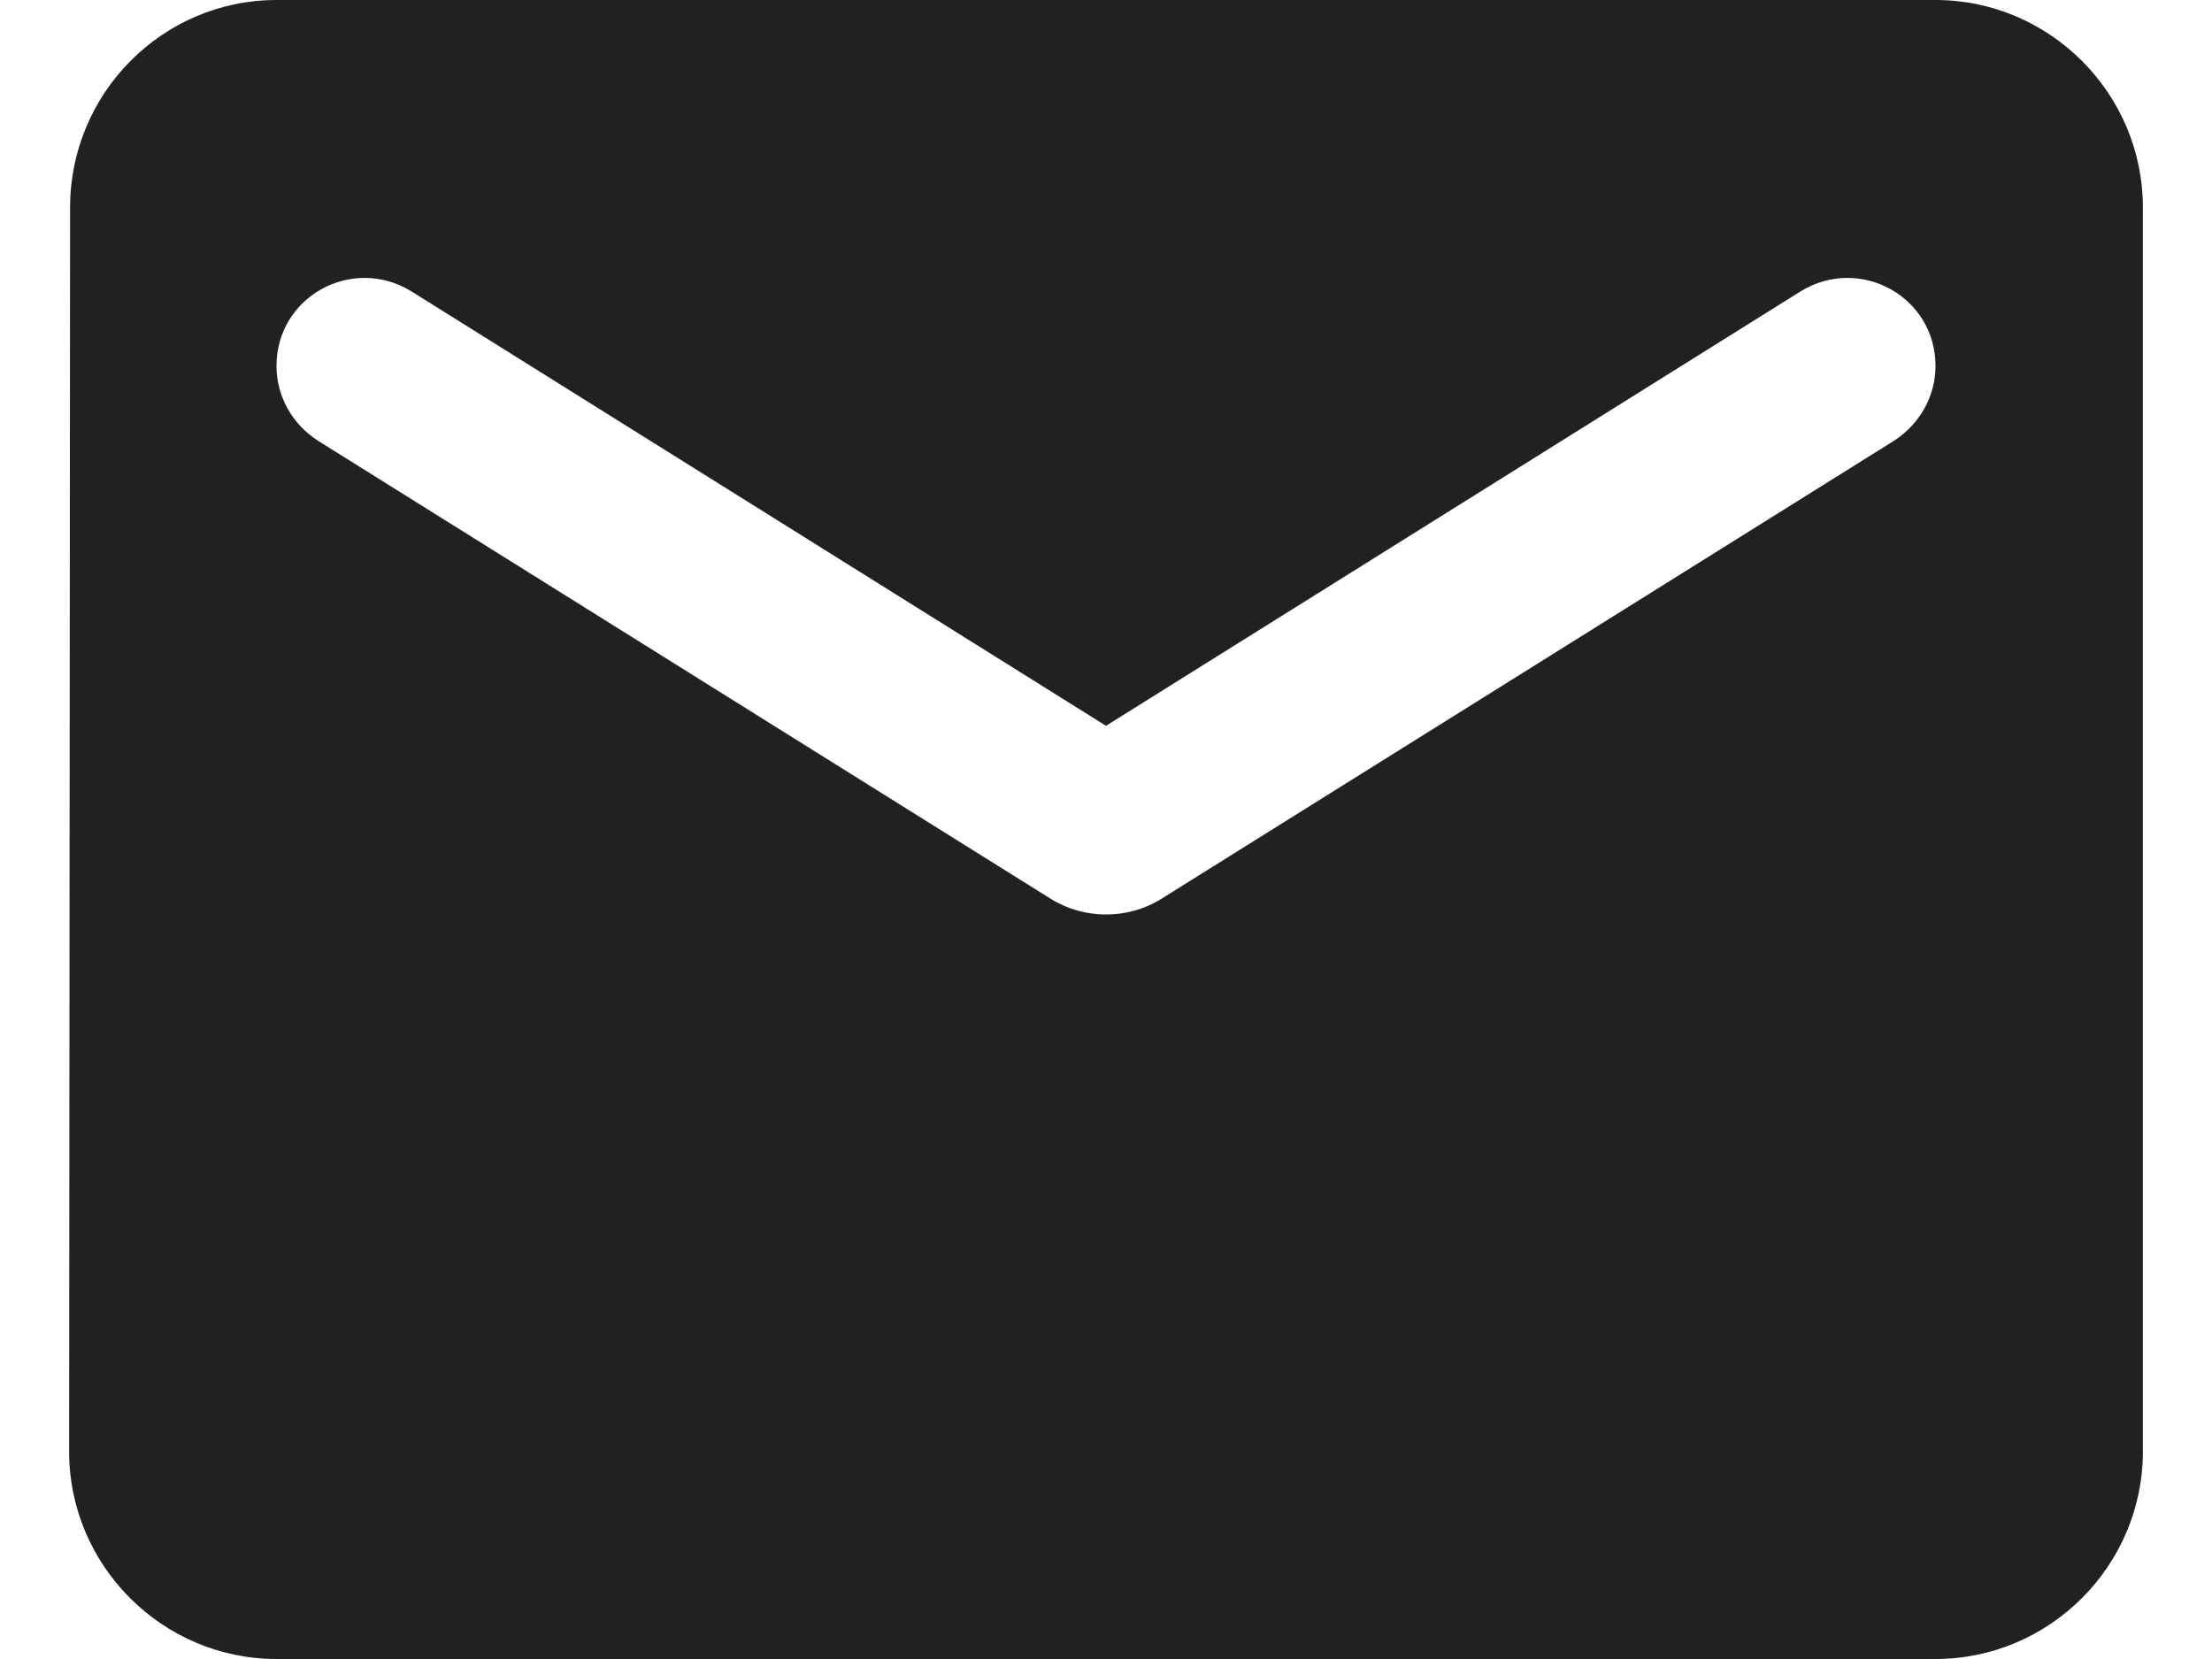
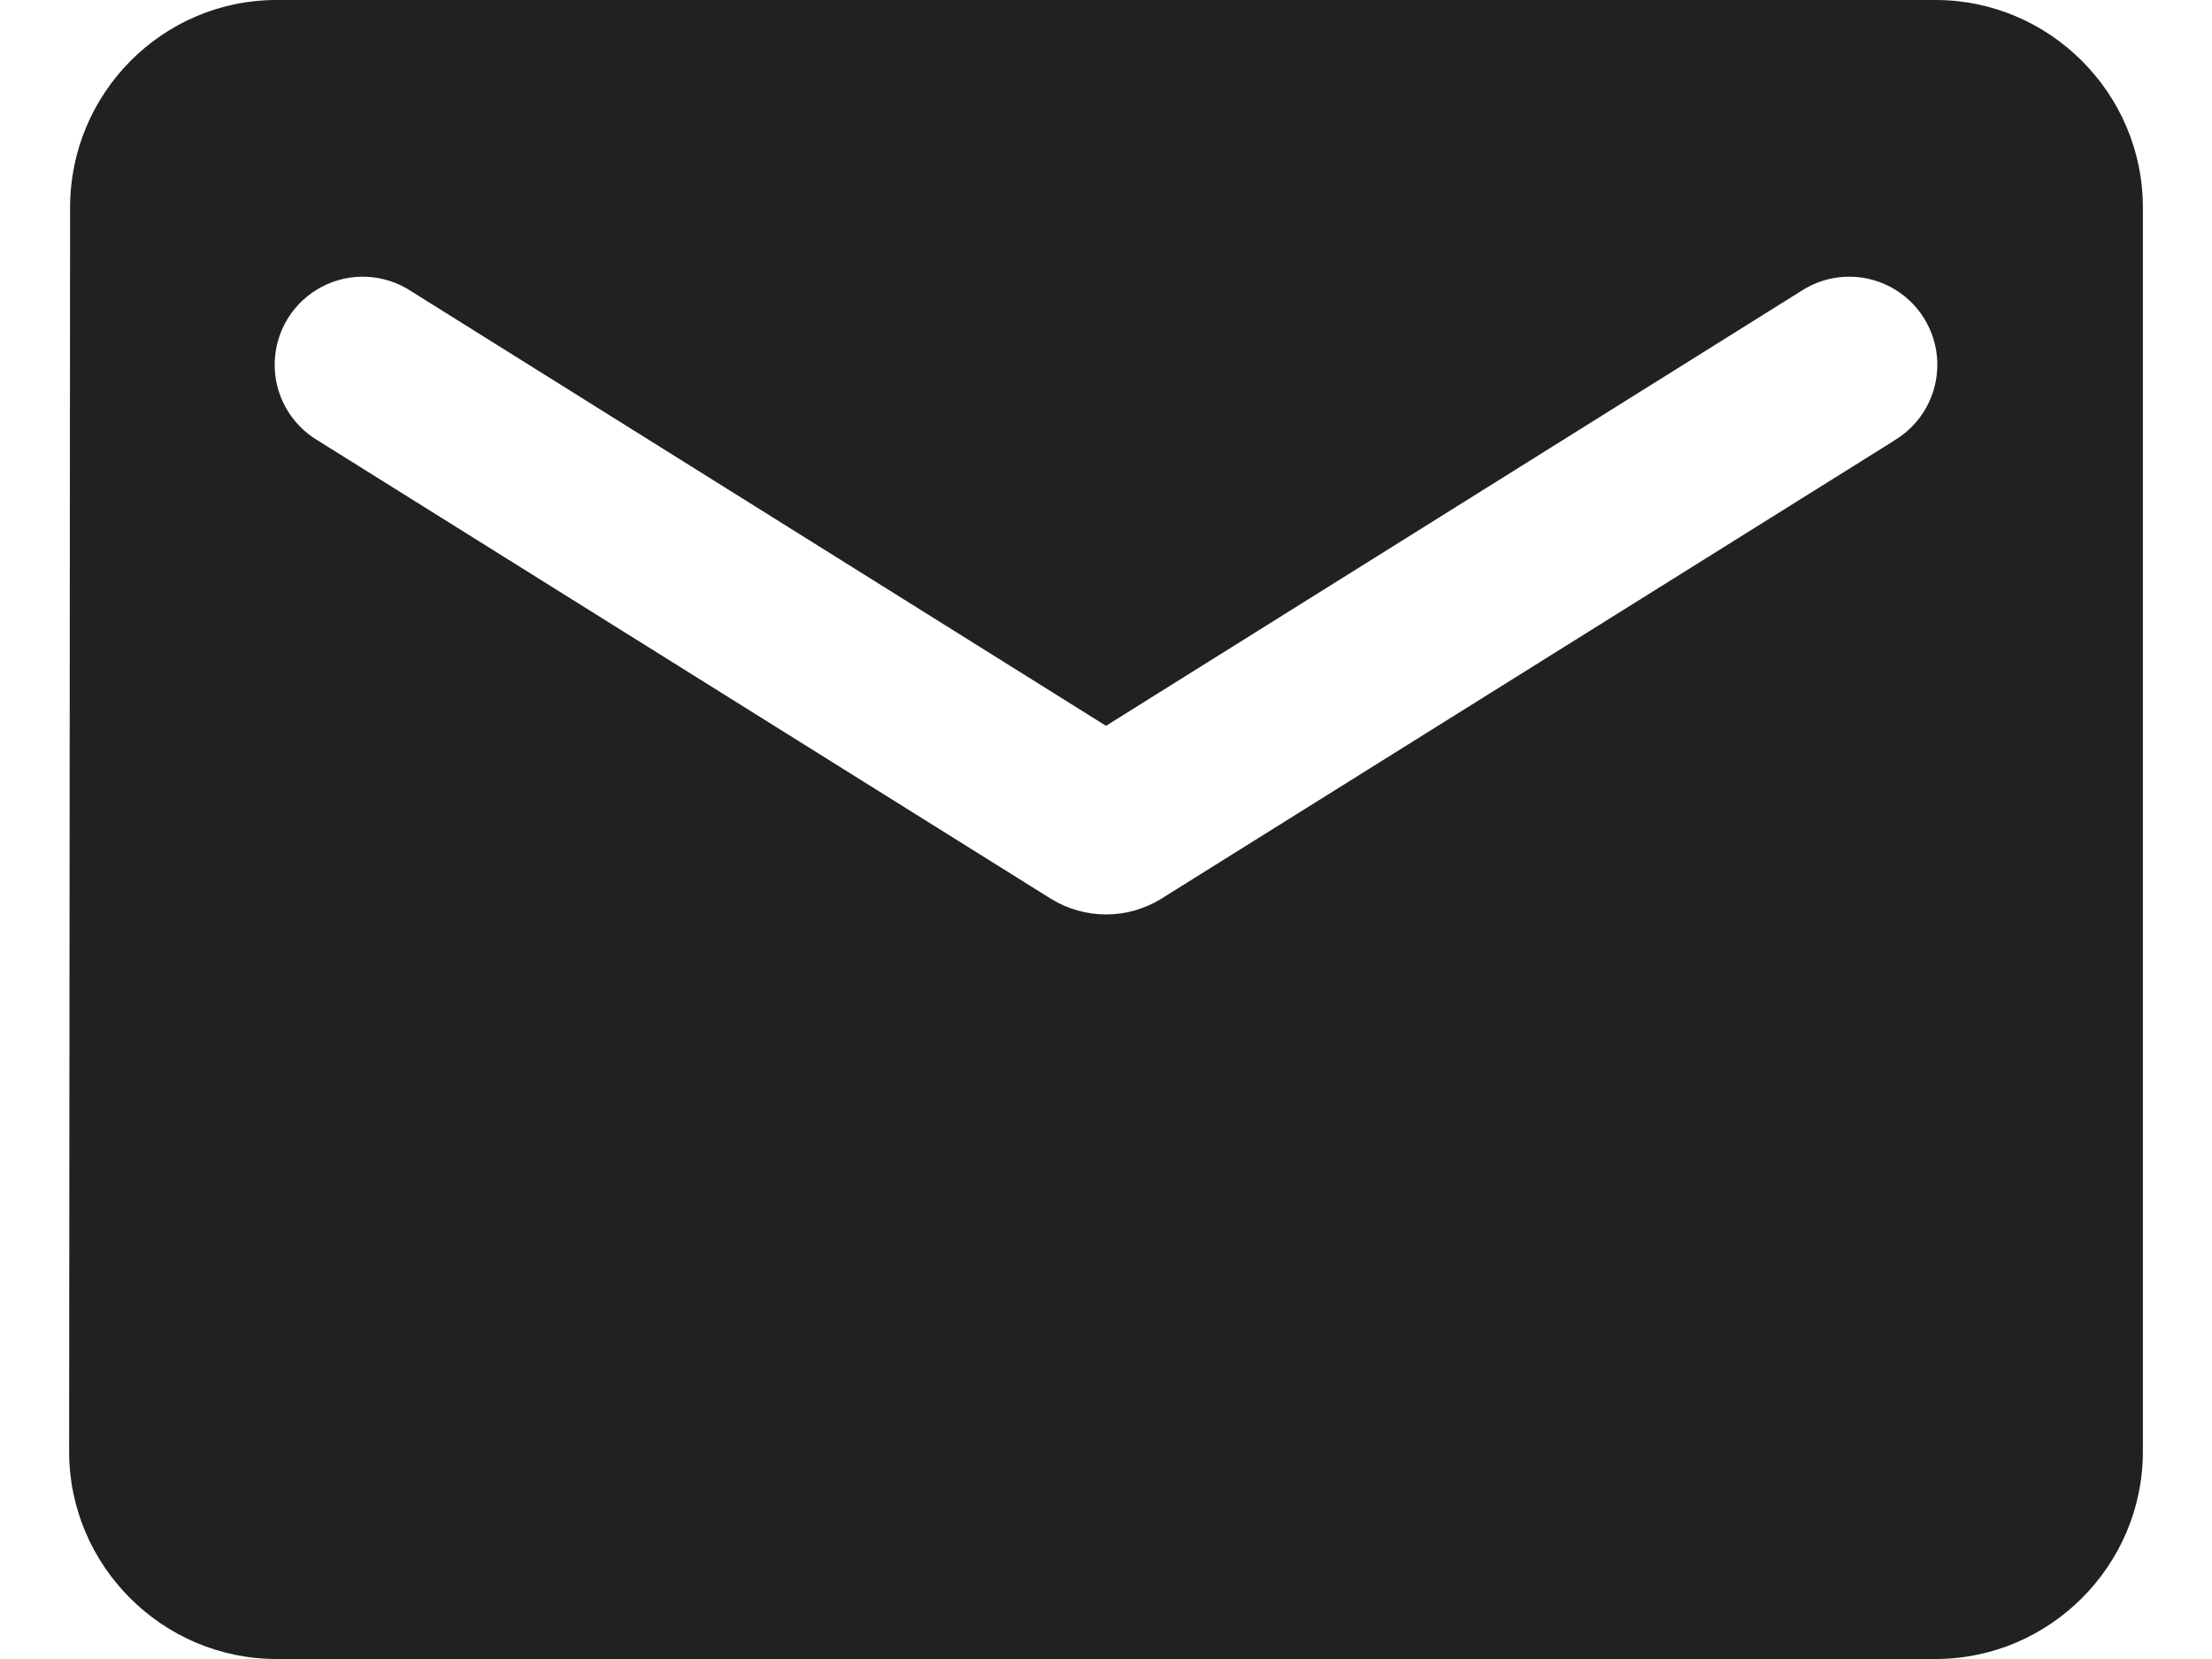
- <svg xmlns="http://www.w3.org/2000/svg" width="16" height="12" viewBox="0 0 16 12" fill="none">
-   <path d="M14 0H2C1.175 0 0.507 0.675 0.507 1.5L0.5 10.5C0.5 11.325 1.175 12 2 12H14C14.825 12 15.5 11.325 15.5 10.5V1.5C15.5 0.675 14.825 0 14 0ZM13.7 3.188L8.398 6.503C8.158 6.652 7.843 6.652 7.603 6.503L2.3 3.188C2.112 3.067 2 2.865 2 2.647C2 2.145 2.547 1.845 2.975 2.107L8 5.25L13.025 2.107C13.453 1.845 14 2.145 14 2.647C14 2.865 13.887 3.067 13.7 3.188Z" fill="#212121" />
+ <svg xmlns="http://www.w3.org/2000/svg" width="16" height="12" fill="none">
+   <path d="M14 0H2C1.175 0 .507.675.507 1.5l-.007 9c0 .825.675 1.5 1.5 1.5h12c.825 0 1.5-.675 1.5-1.5v-9C15.5.675 14.825 0 14 0zm-.3 3.188L8.398 6.502a.759.759 0 01-.795 0L2.3 3.187a.637.637 0 11.675-1.08L8 5.25l5.025-3.143a.637.637 0 11.675 1.08z" fill="#212121" />
</svg>
